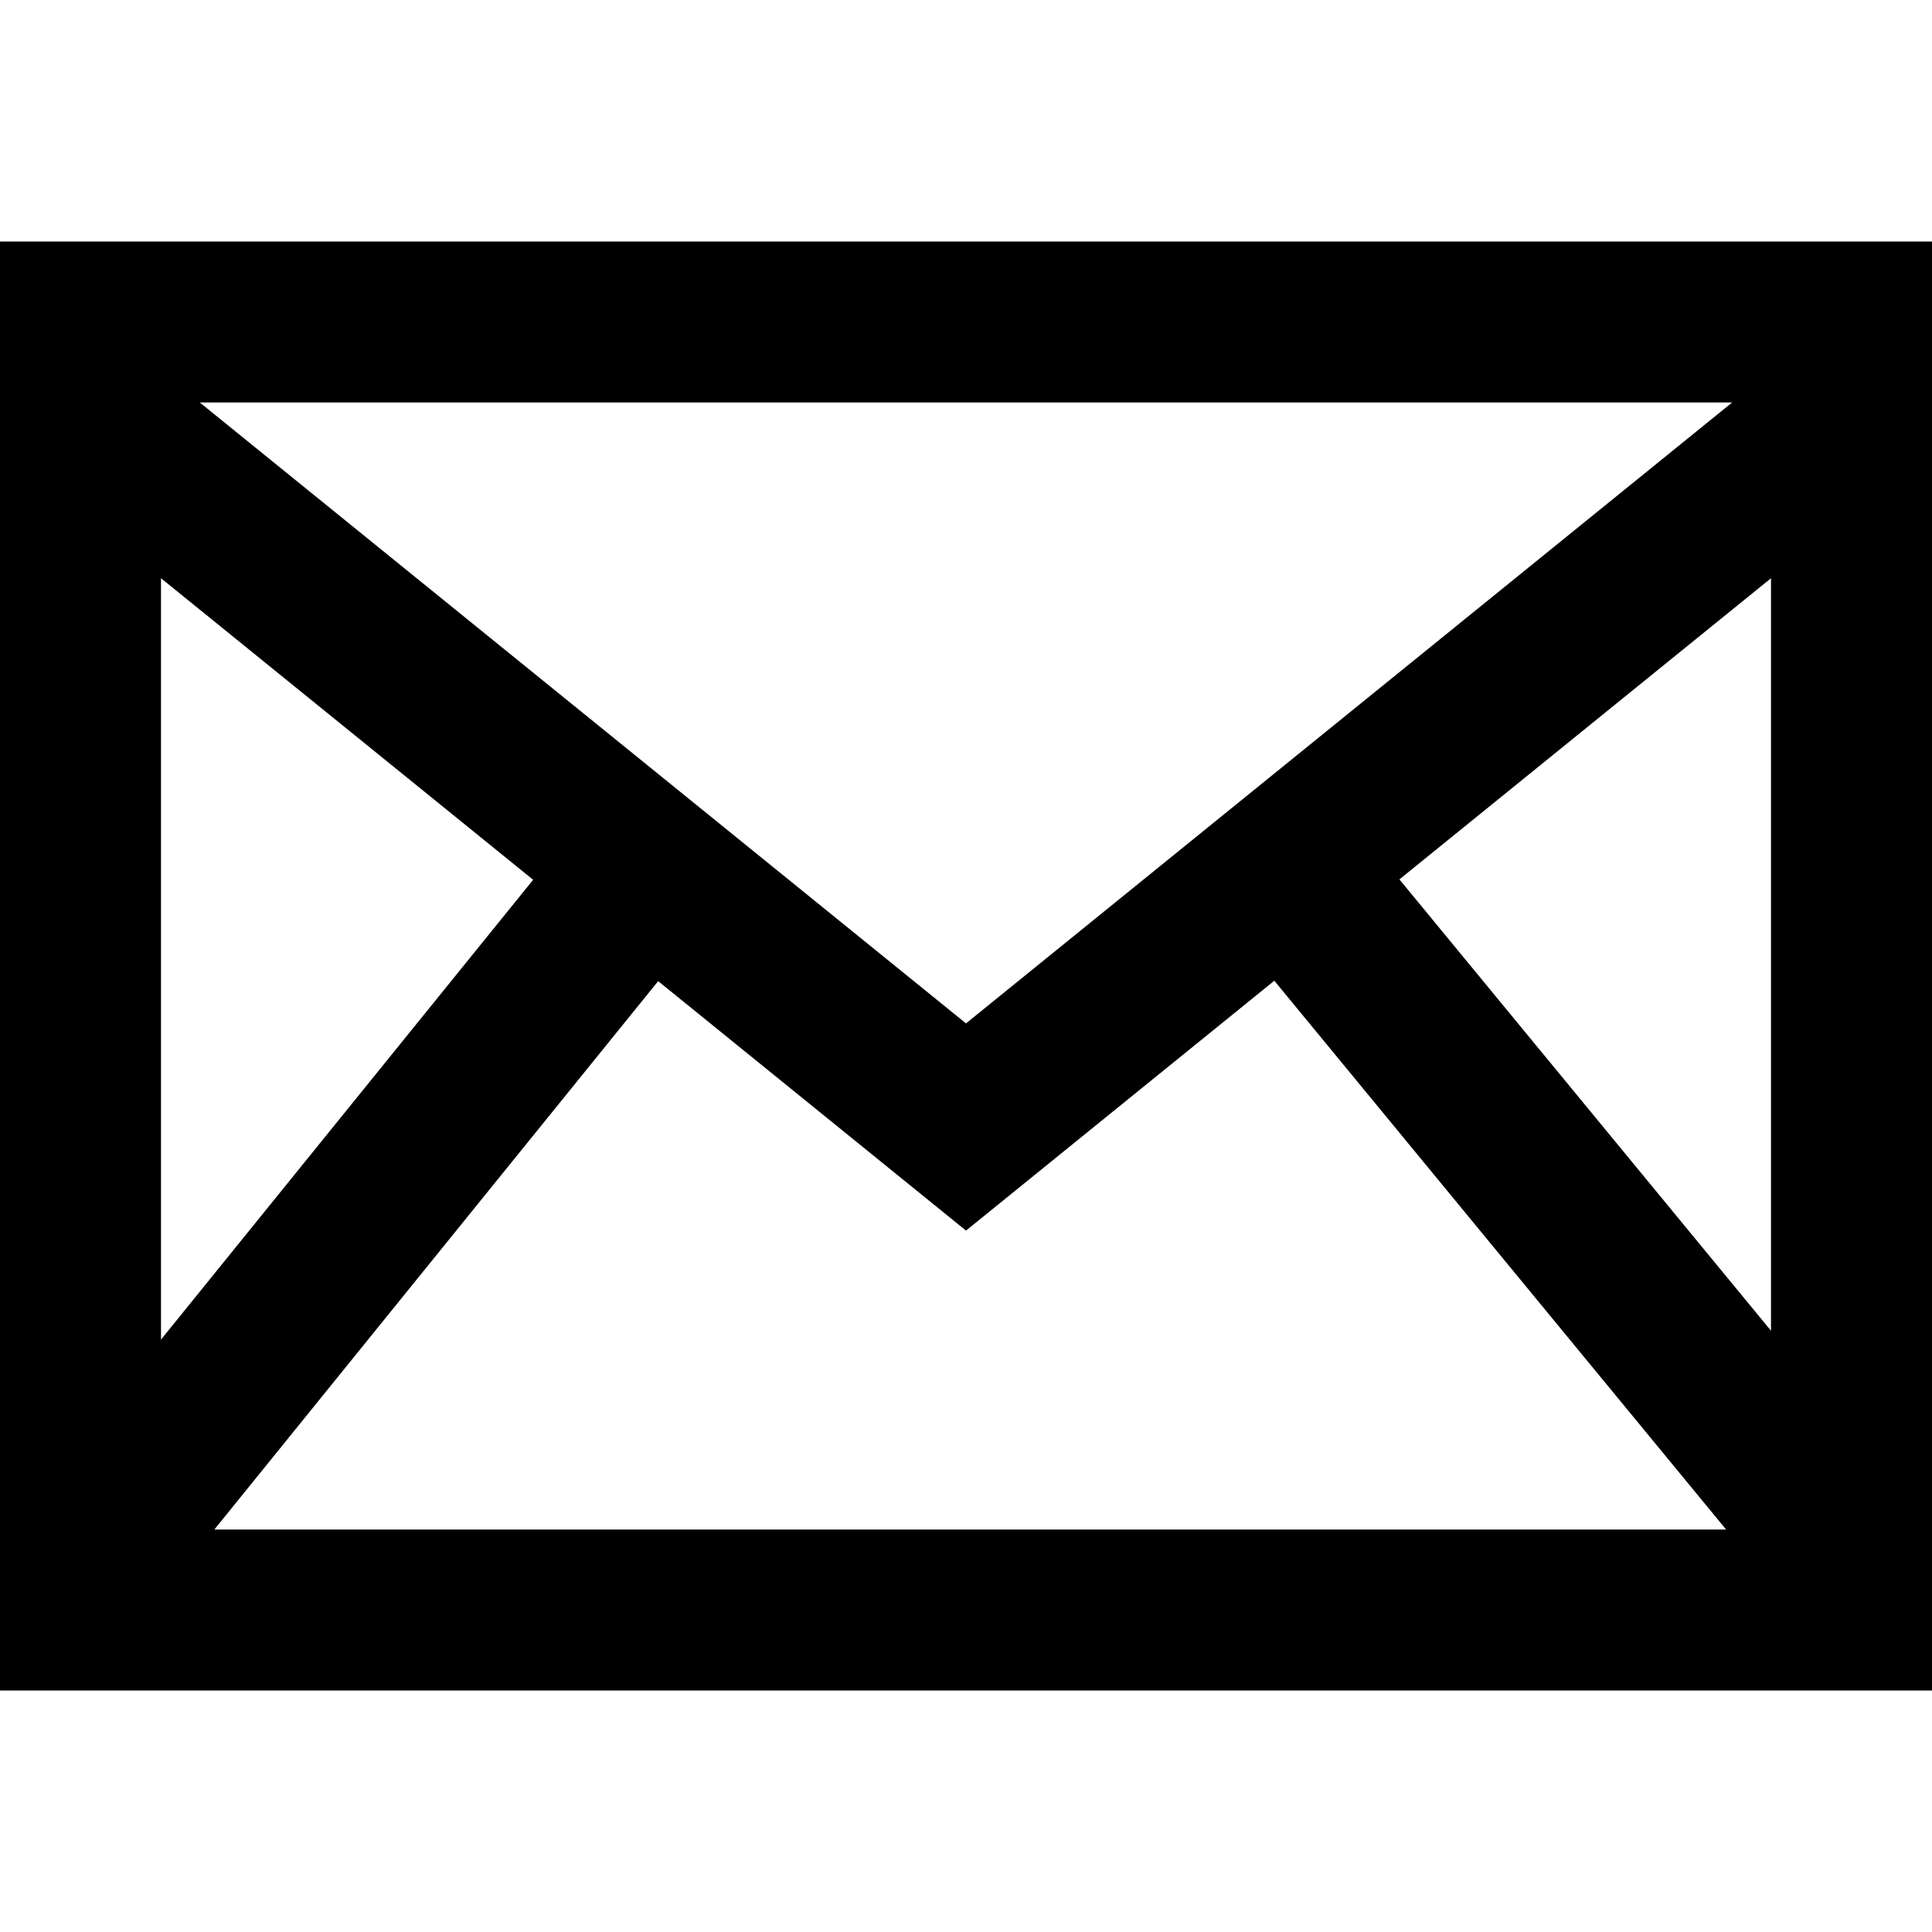
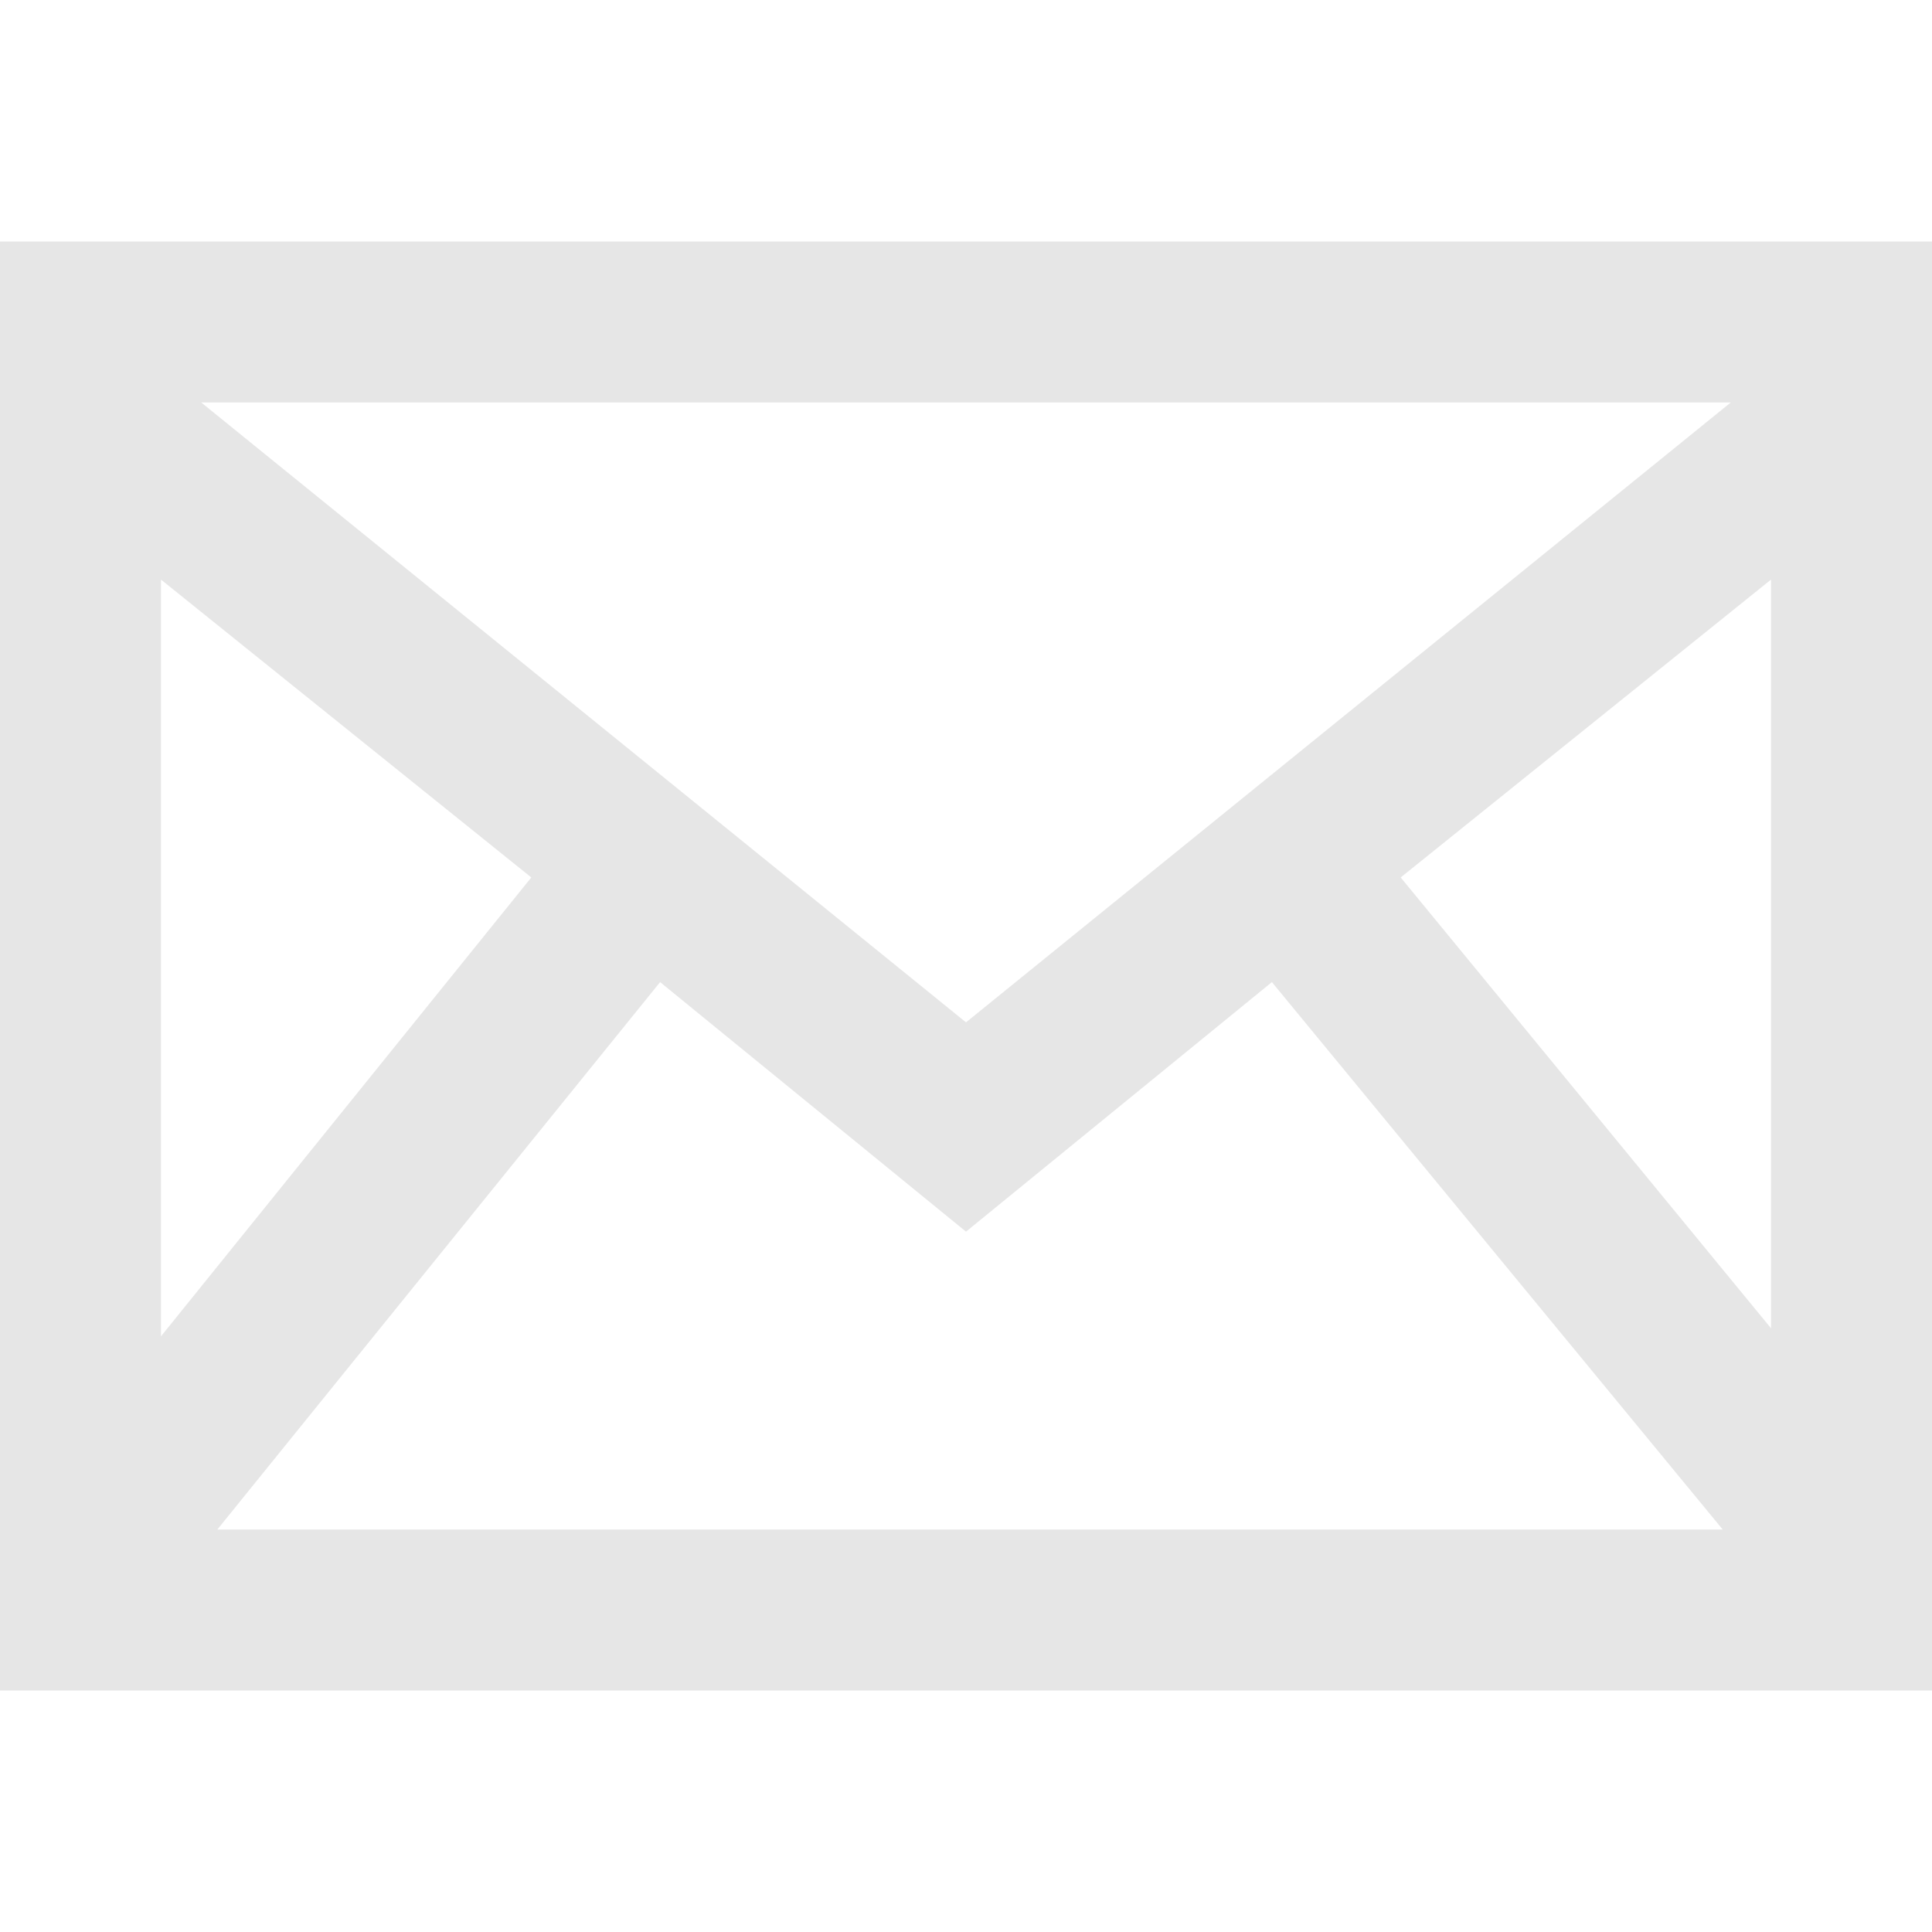
- <svg xmlns="http://www.w3.org/2000/svg" width="24" height="24" viewBox="0 0 24 24">
-   <path d="M0 3v18h24v-18h-24zm6.623 7.929l-4.623 5.712v-9.458l4.623 3.746zm-4.141-5.929h19.035l-9.517 7.713-9.518-7.713zm5.694 7.188l3.824 3.099 3.83-3.104 5.612 6.817h-18.779l5.513-6.812zm9.208-1.264l4.616-3.741v9.348l-4.616-5.607z" />
+ <svg xmlns="http://www.w3.org/2000/svg" version="1.1" id="Layer_1" x="0px" y="0px" viewBox="0 0 24 24" style="enable-background:new 0 0 24 24;" xml:space="preserve">
+   <style type="text/css">
+ 	.st0{fill:#E6E6E6;}
+ </style>
+   <path class="st0" d="M0,3v18h24V3H0z M6.6,10.9L2,16.6V7.2C2,7.2,6.6,10.9,6.6,10.9z M2.5,5h19L12,12.7C12,12.7,2.5,5,2.5,5z   M8.2,12.2l3.8,3.1l3.8-3.1l5.6,6.8H2.7L8.2,12.2z M17.4,10.9L22,7.2v9.3C22,16.5,17.4,10.9,17.4,10.9z" />
</svg>
